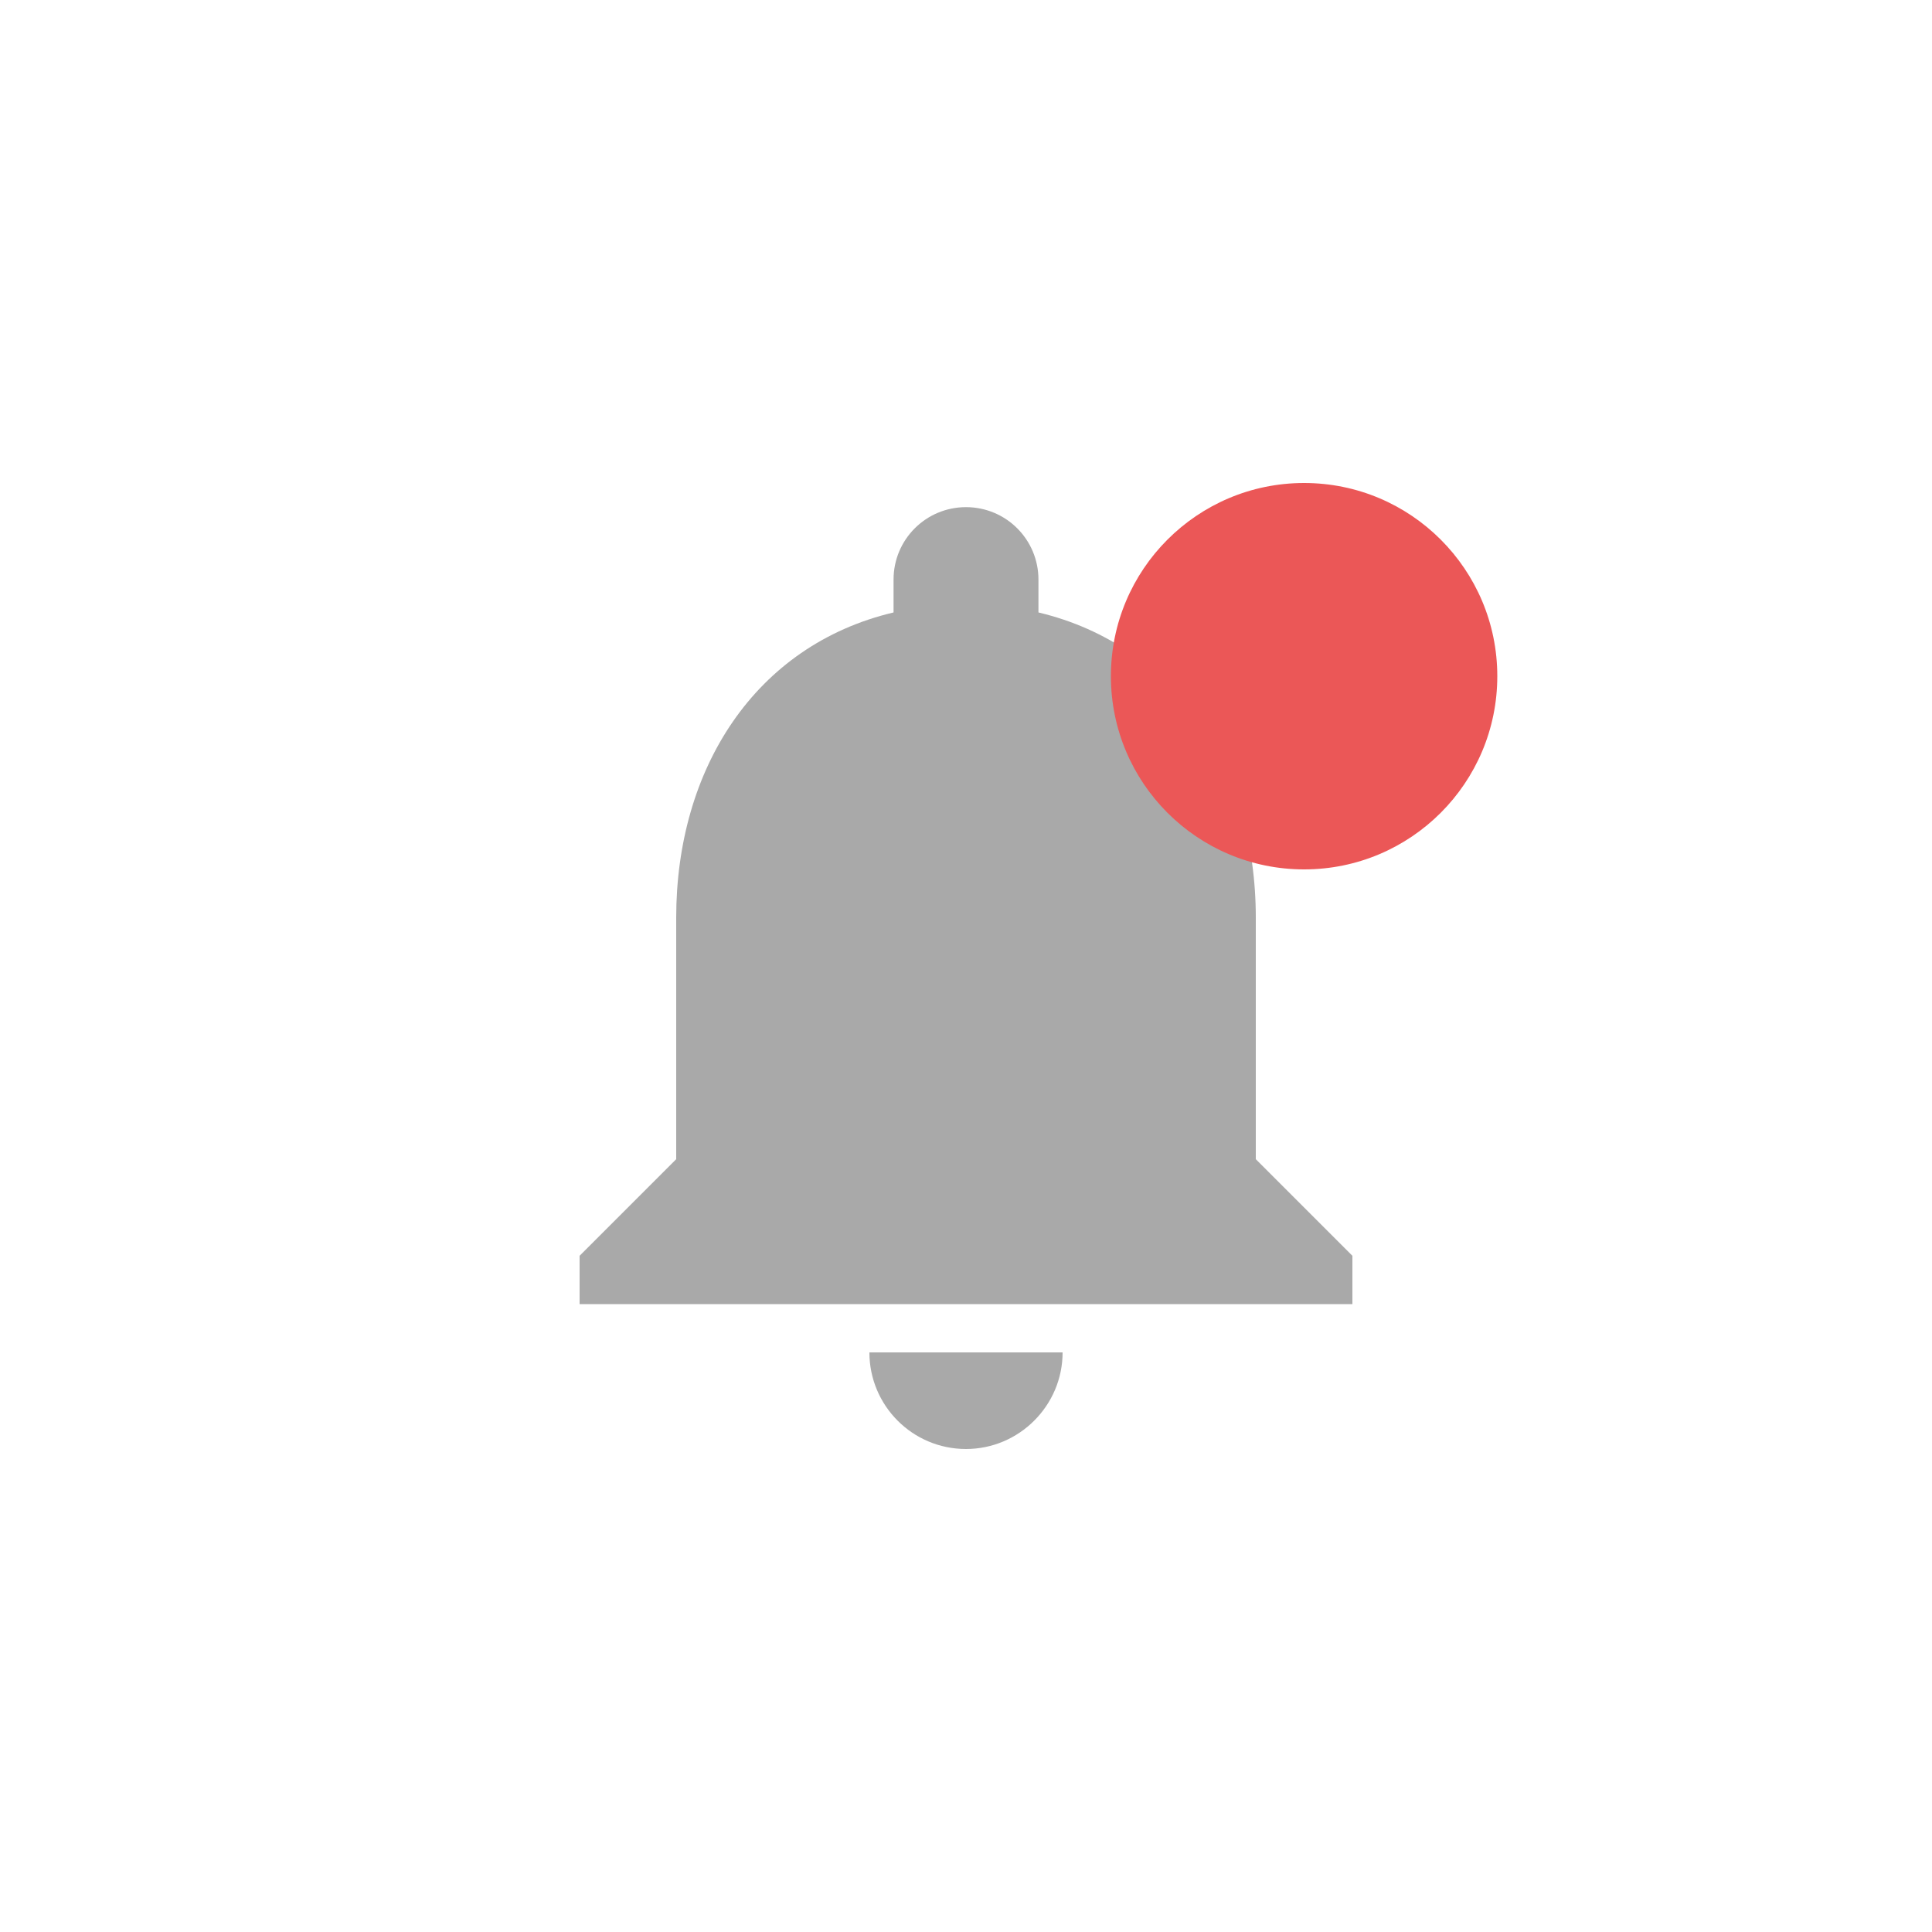
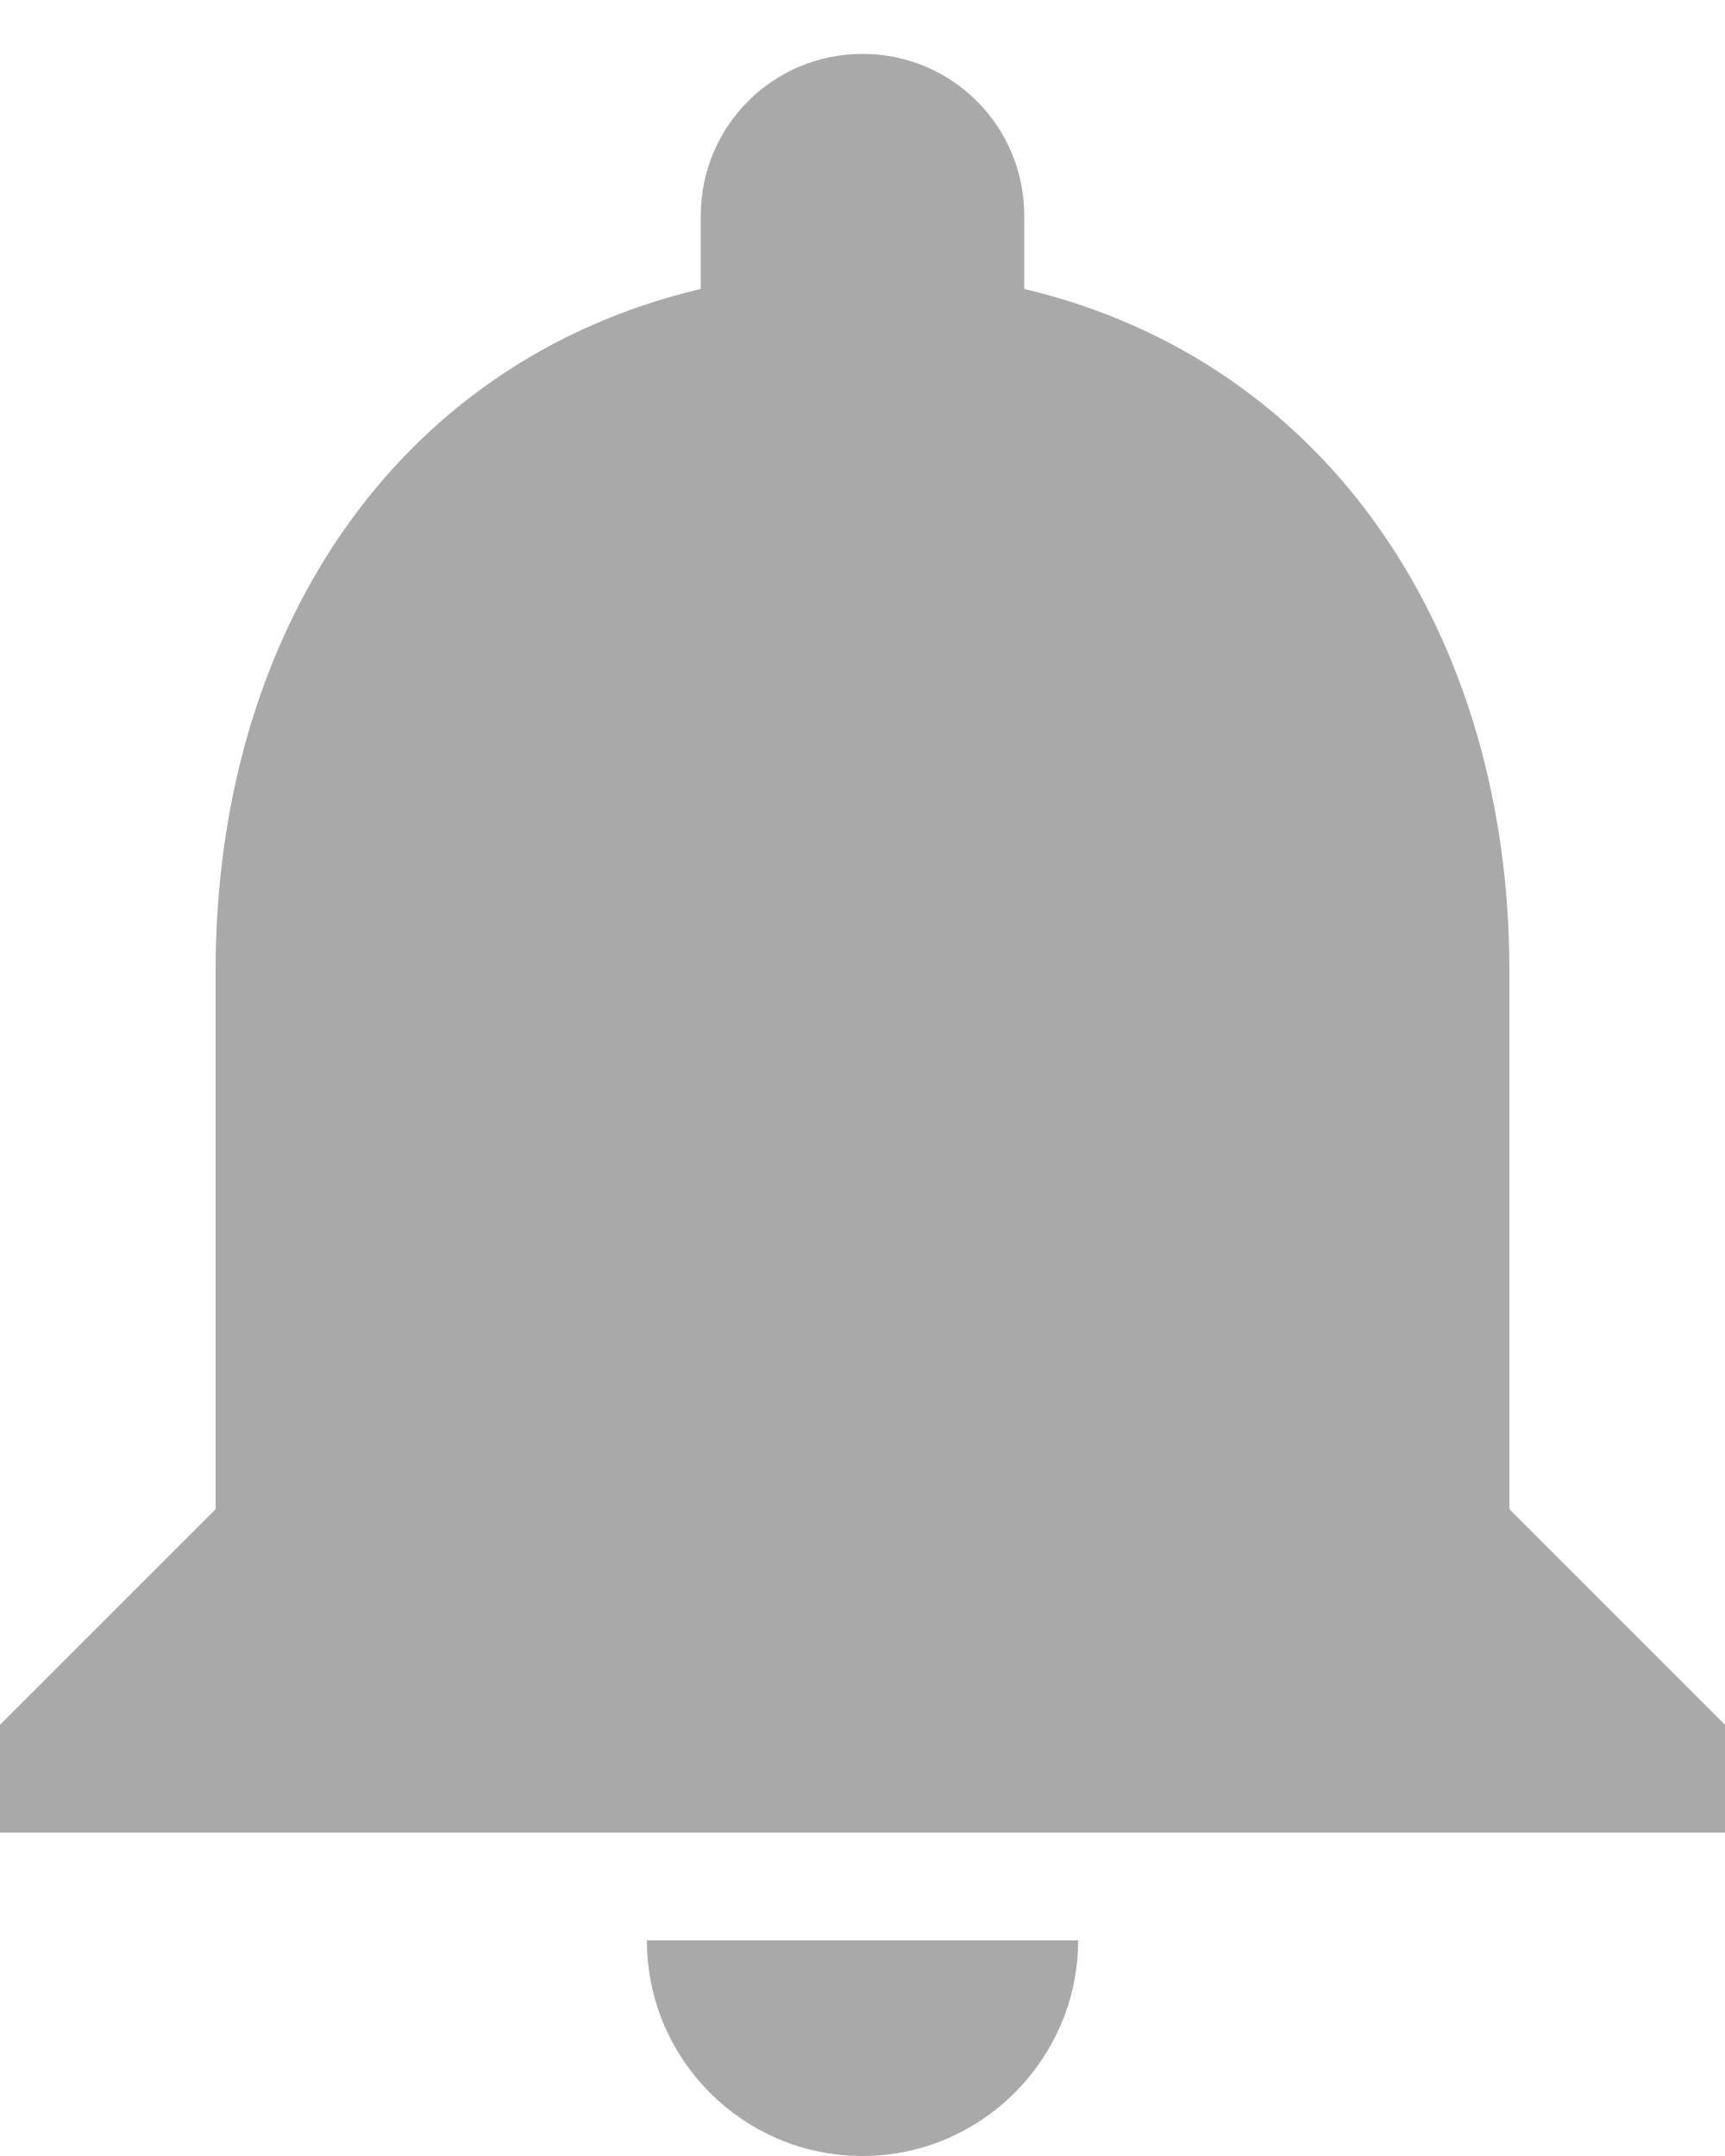
- <svg xmlns="http://www.w3.org/2000/svg" width="40" height="40" viewBox="0 0 40 40" fill="none">
-   <path fill-rule="evenodd" clip-rule="evenodd" d="M26 19V24L28 26V27H12V26L14 24V19C14 15.92 15.63 13.36 18.5 12.68V12C18.5 11.17 19.17 10.5 20 10.5C20.83 10.5 21.5 11.17 21.5 12V12.68C24.36 13.36 26 15.93 26 19ZM22 28C22 29.1 21.1 30 20 30C18.89 30 18 29.1 18 28H22Z" fill="#A9A9A9" />
-   <circle cx="27" cy="14" r="4" fill="#EB5757" />
+ <svg xmlns="http://www.w3.org/2000/svg" width="16" height="20" viewBox="0 0 16 20" fill="none">
+   <path fill-rule="evenodd" clip-rule="evenodd" d="M14 9V14L16 16V17H0V16L2 14V9C2 5.92 3.63 3.36 6.5 2.68V2C6.5 1.17 7.17 0.5 8 0.5C8.83 0.5 9.5 1.17 9.5 2V2.68C12.36 3.36 14 5.93 14 9ZM10 18C10 19.1 9.1 20 8 20C6.89 20 6 19.1 6 18H10Z" fill="#A9A9A9" />
</svg>
